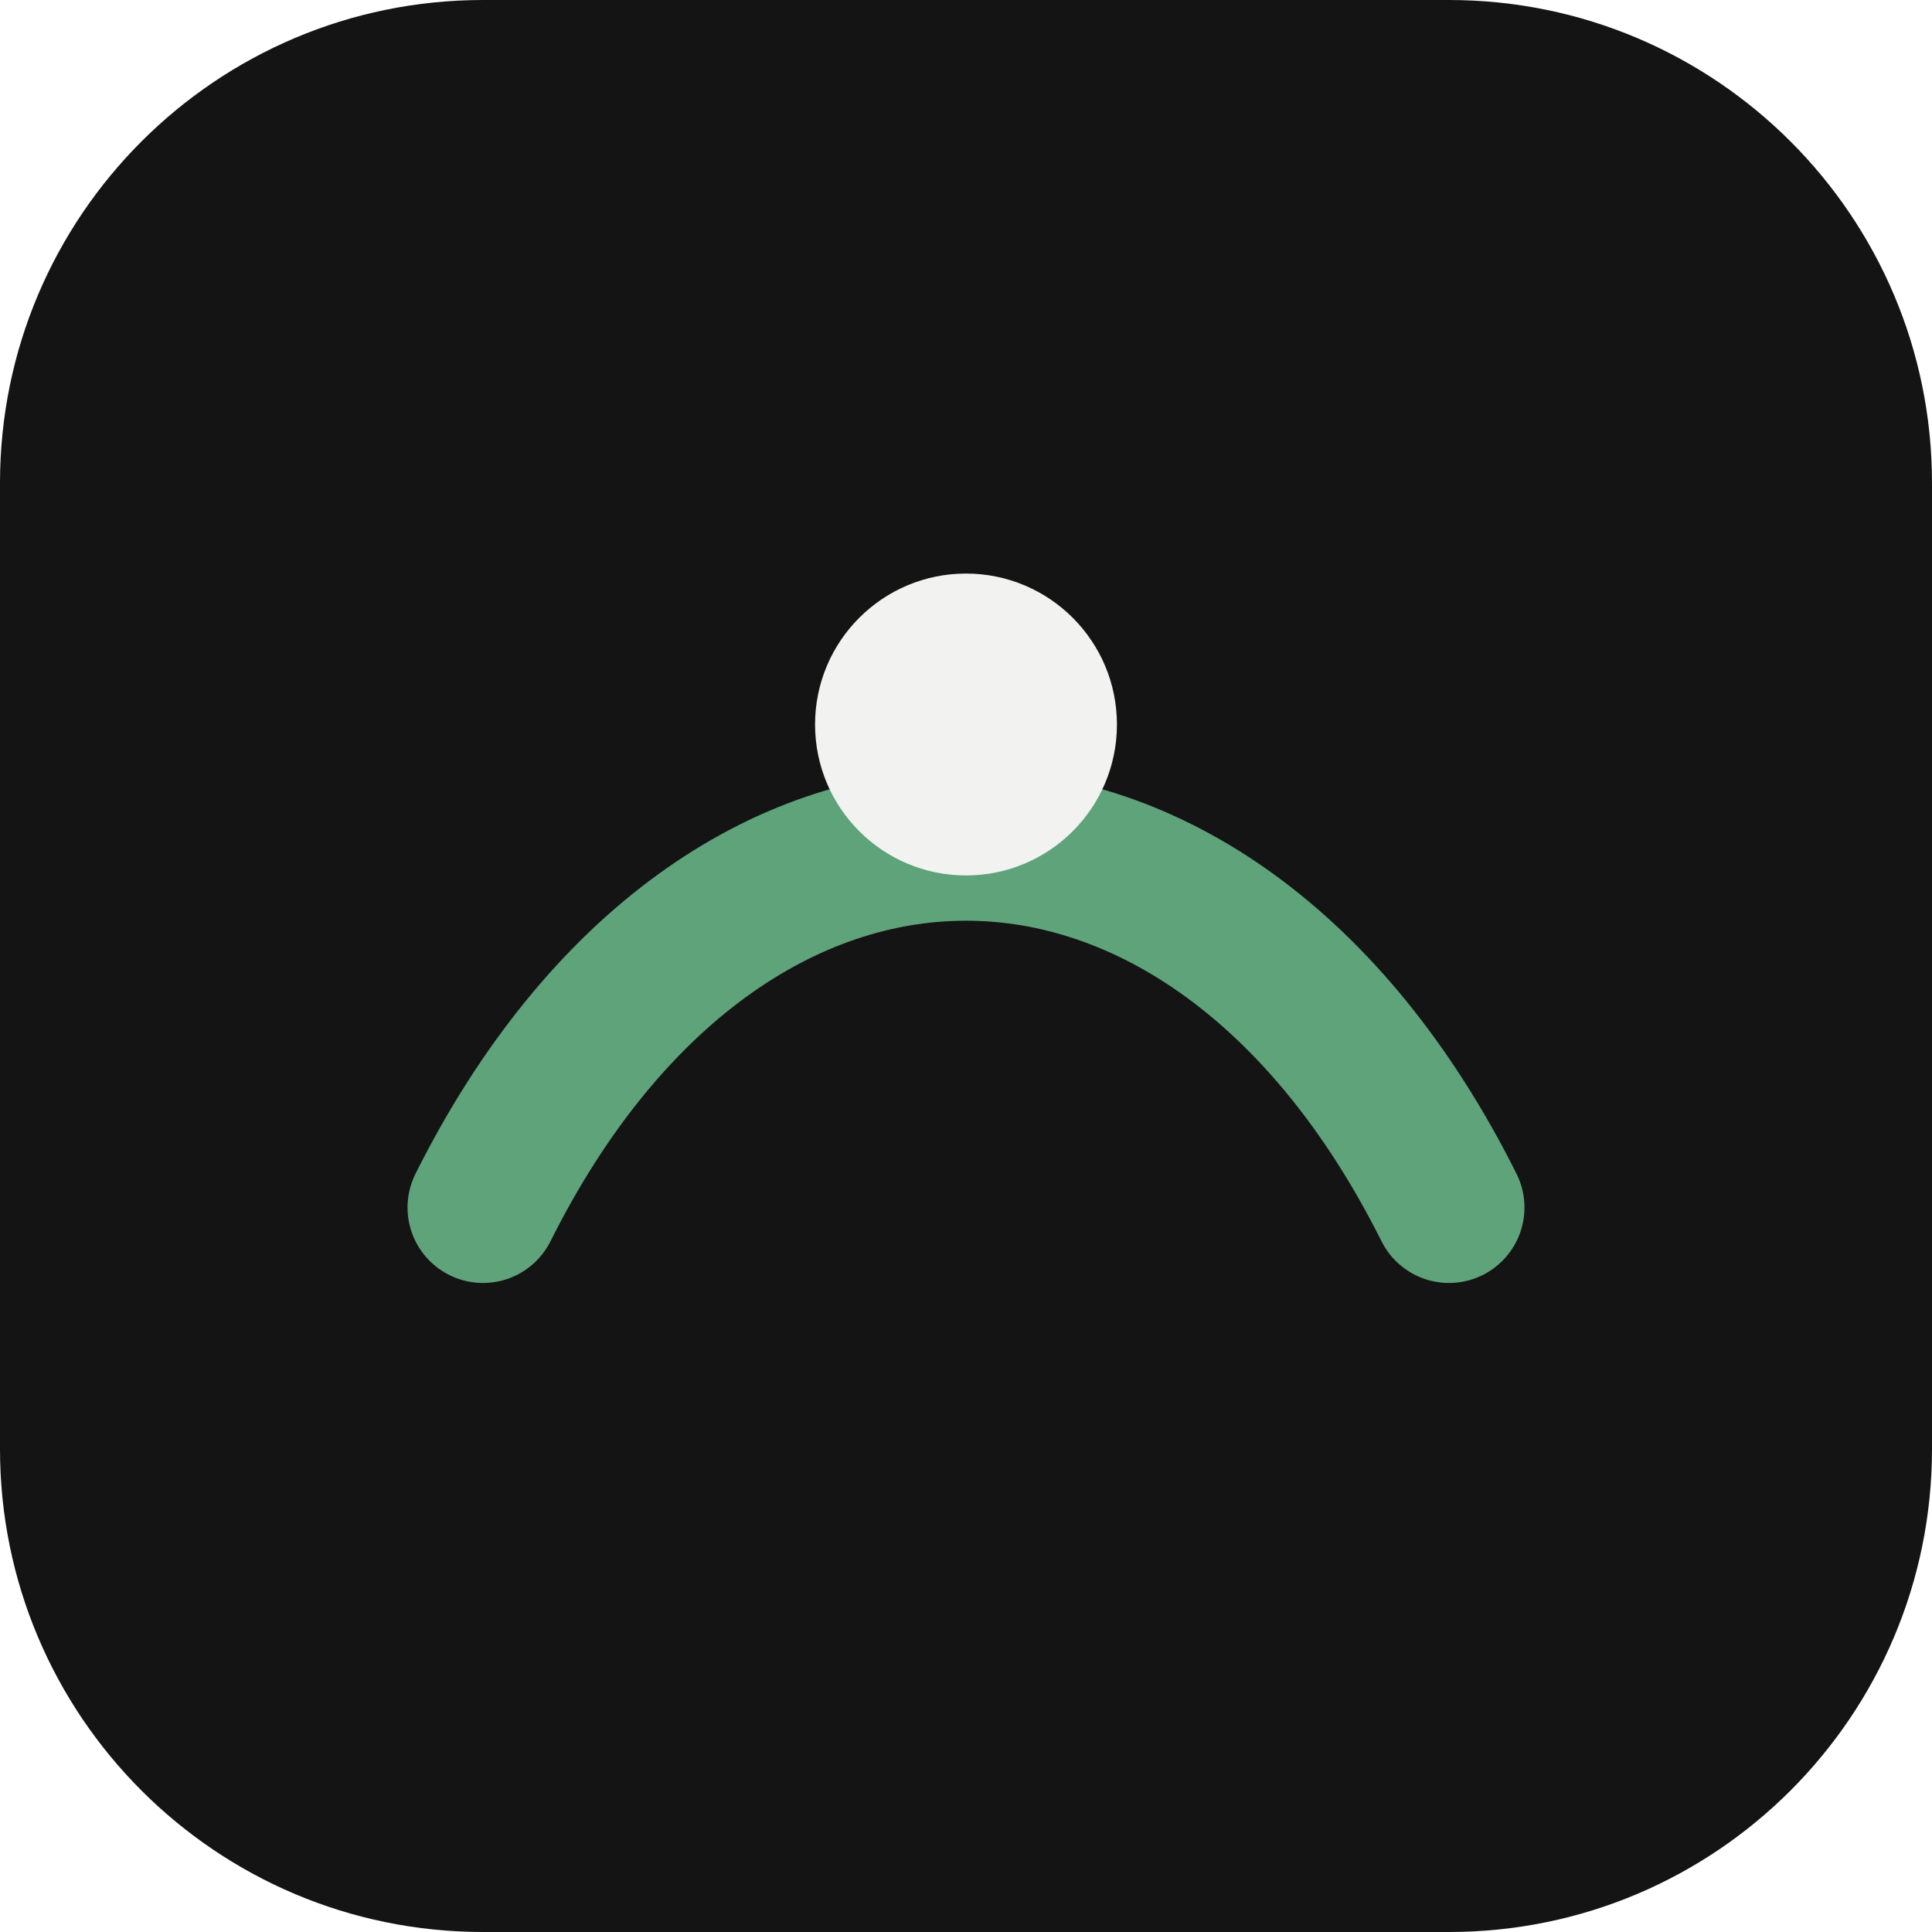
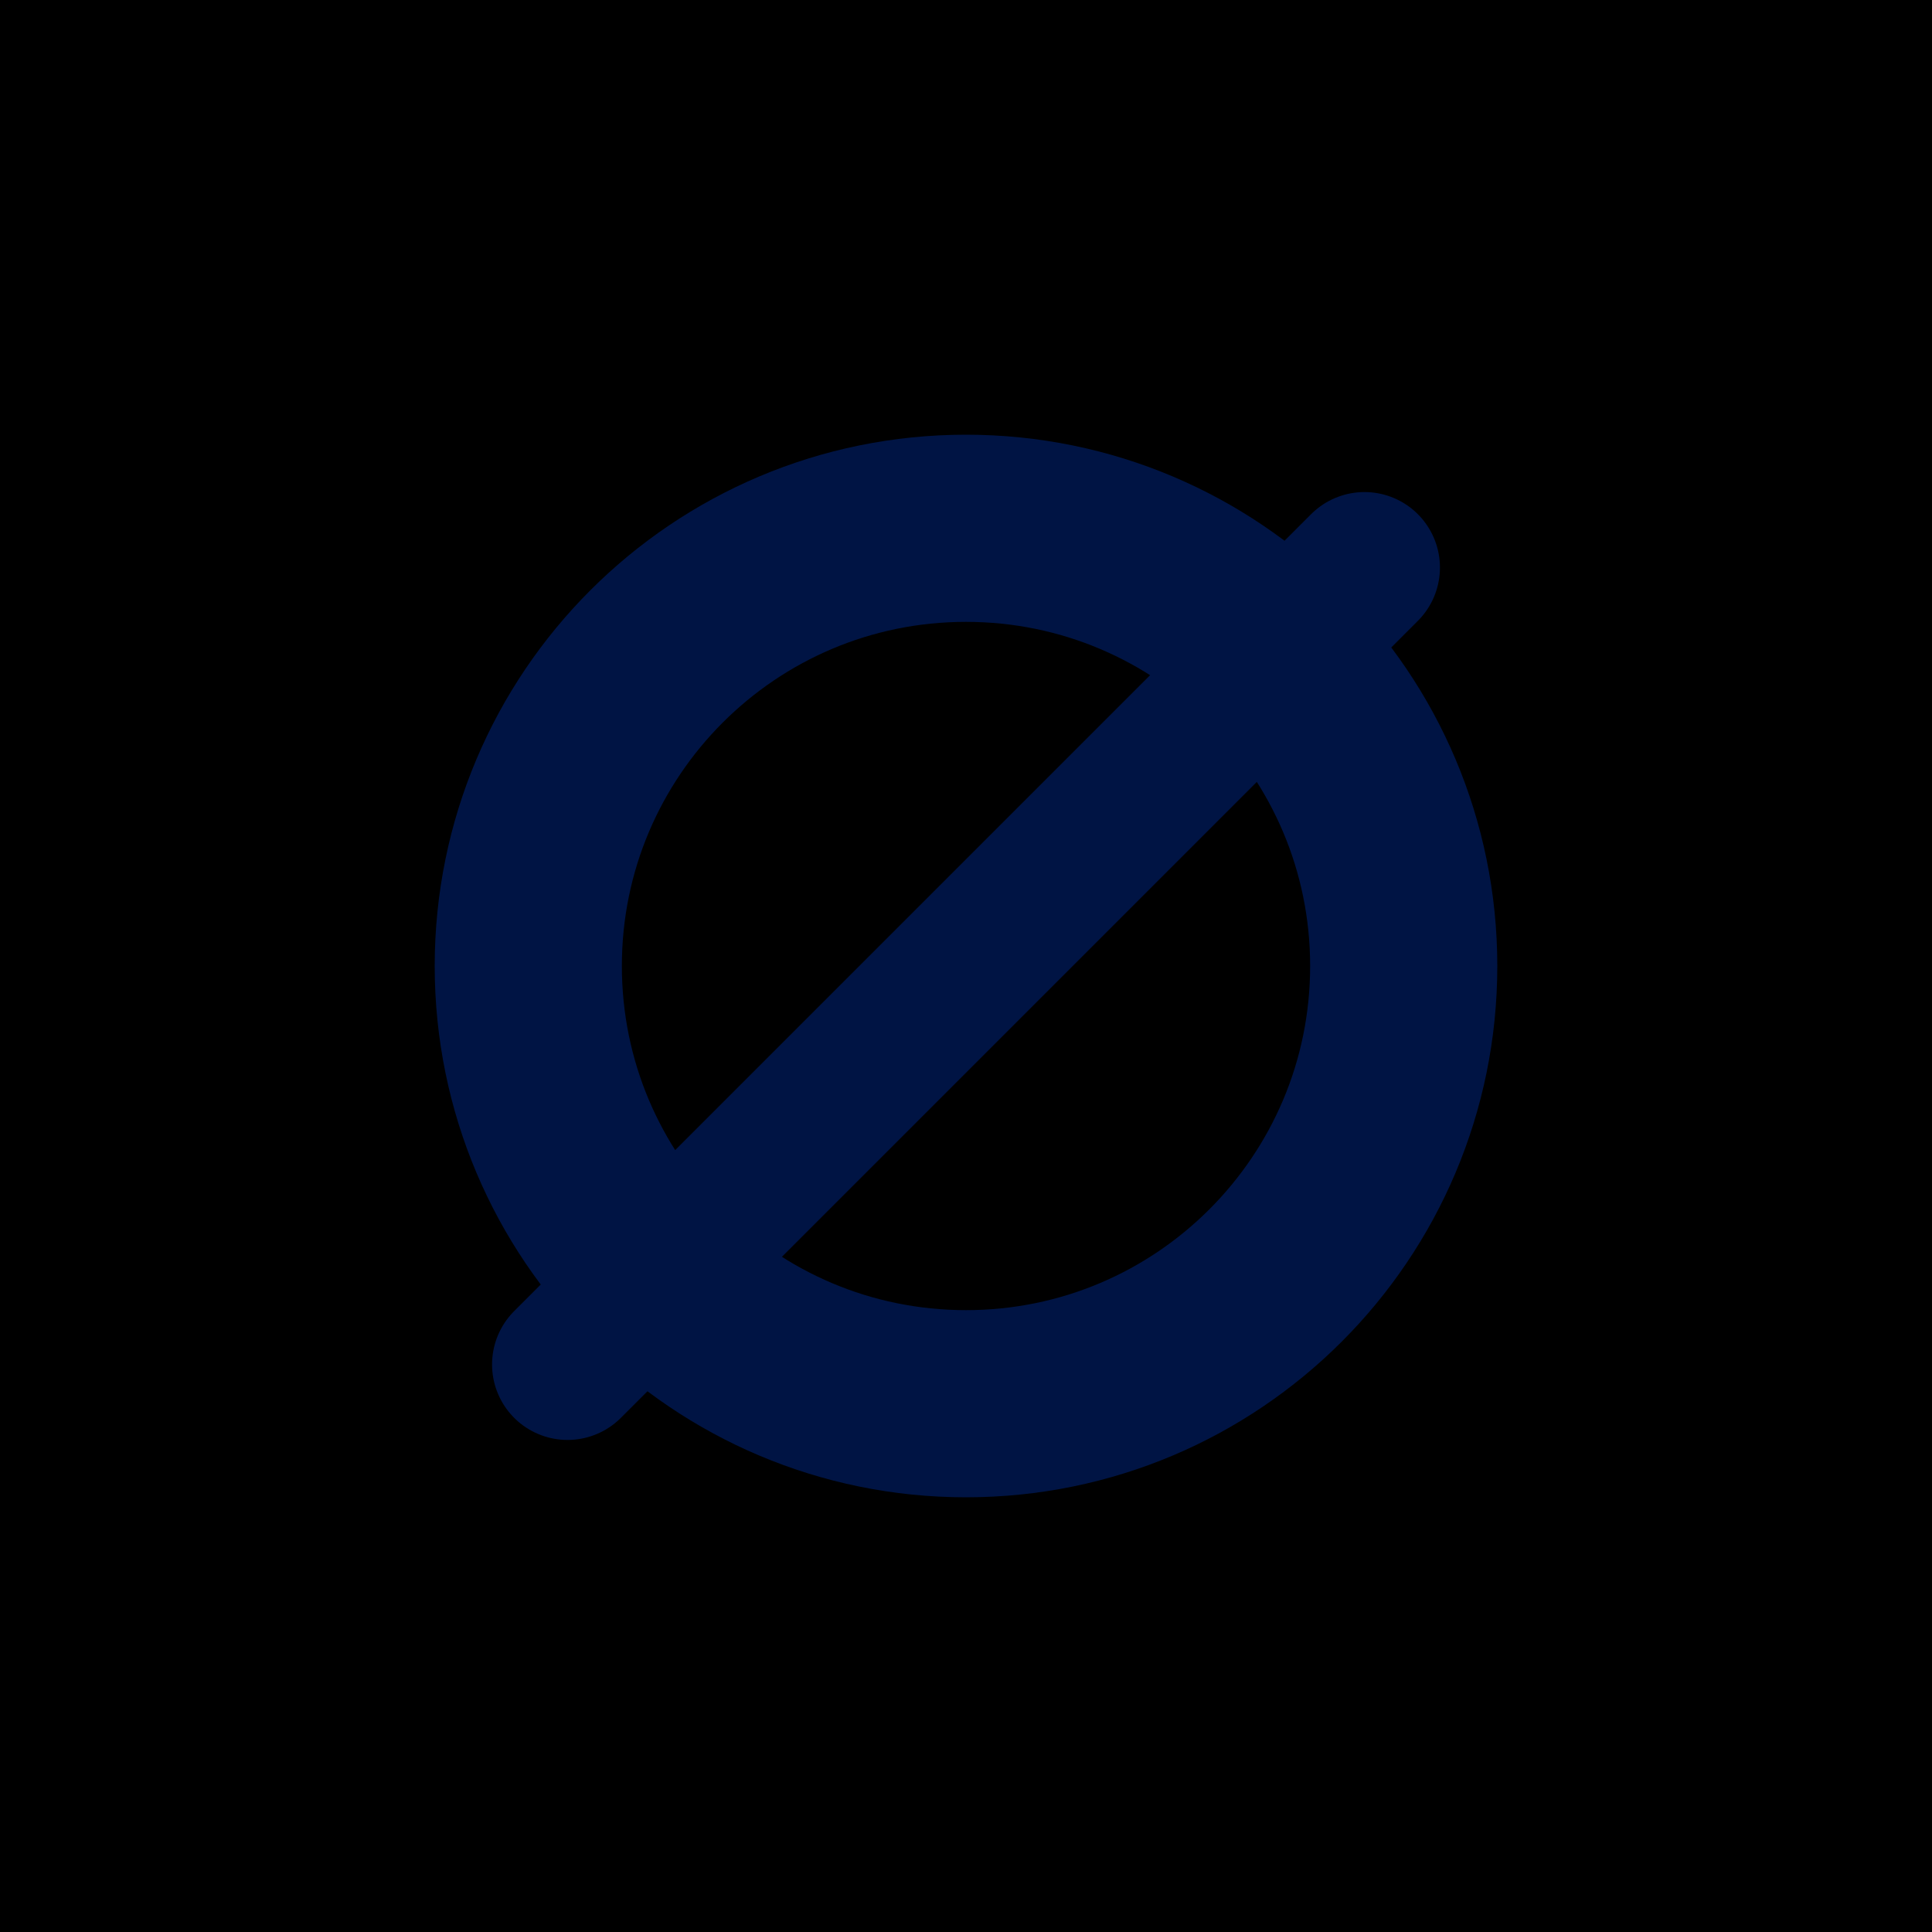
- <svg xmlns="http://www.w3.org/2000/svg" viewBox="0 0 32 32" fill="none">
-   <rect width="32" height="32" rx="8" fill="#141414" />
-   <path d="M8 20c4-8 12-8 16 0" stroke="#5ea37a" stroke-width="2.5" stroke-linecap="round" />
-   <circle cx="16" cy="12" r="2.5" fill="#f2f2f0" />
+ <svg xmlns="http://www.w3.org/2000/svg" viewBox="0 0 64 64" fill="none">
+   <rect width="64" height="64" fill="#000000" />
+   <g transform="translate(32 32)">
+     <circle r="14.5" stroke="#001444" stroke-width="6.2" />
+     <line x1="-13.2" y1="13.2" x2="13.2" y2="-13.2" stroke="#001444" stroke-width="5" stroke-linecap="round" />
+   </g>
</svg>
